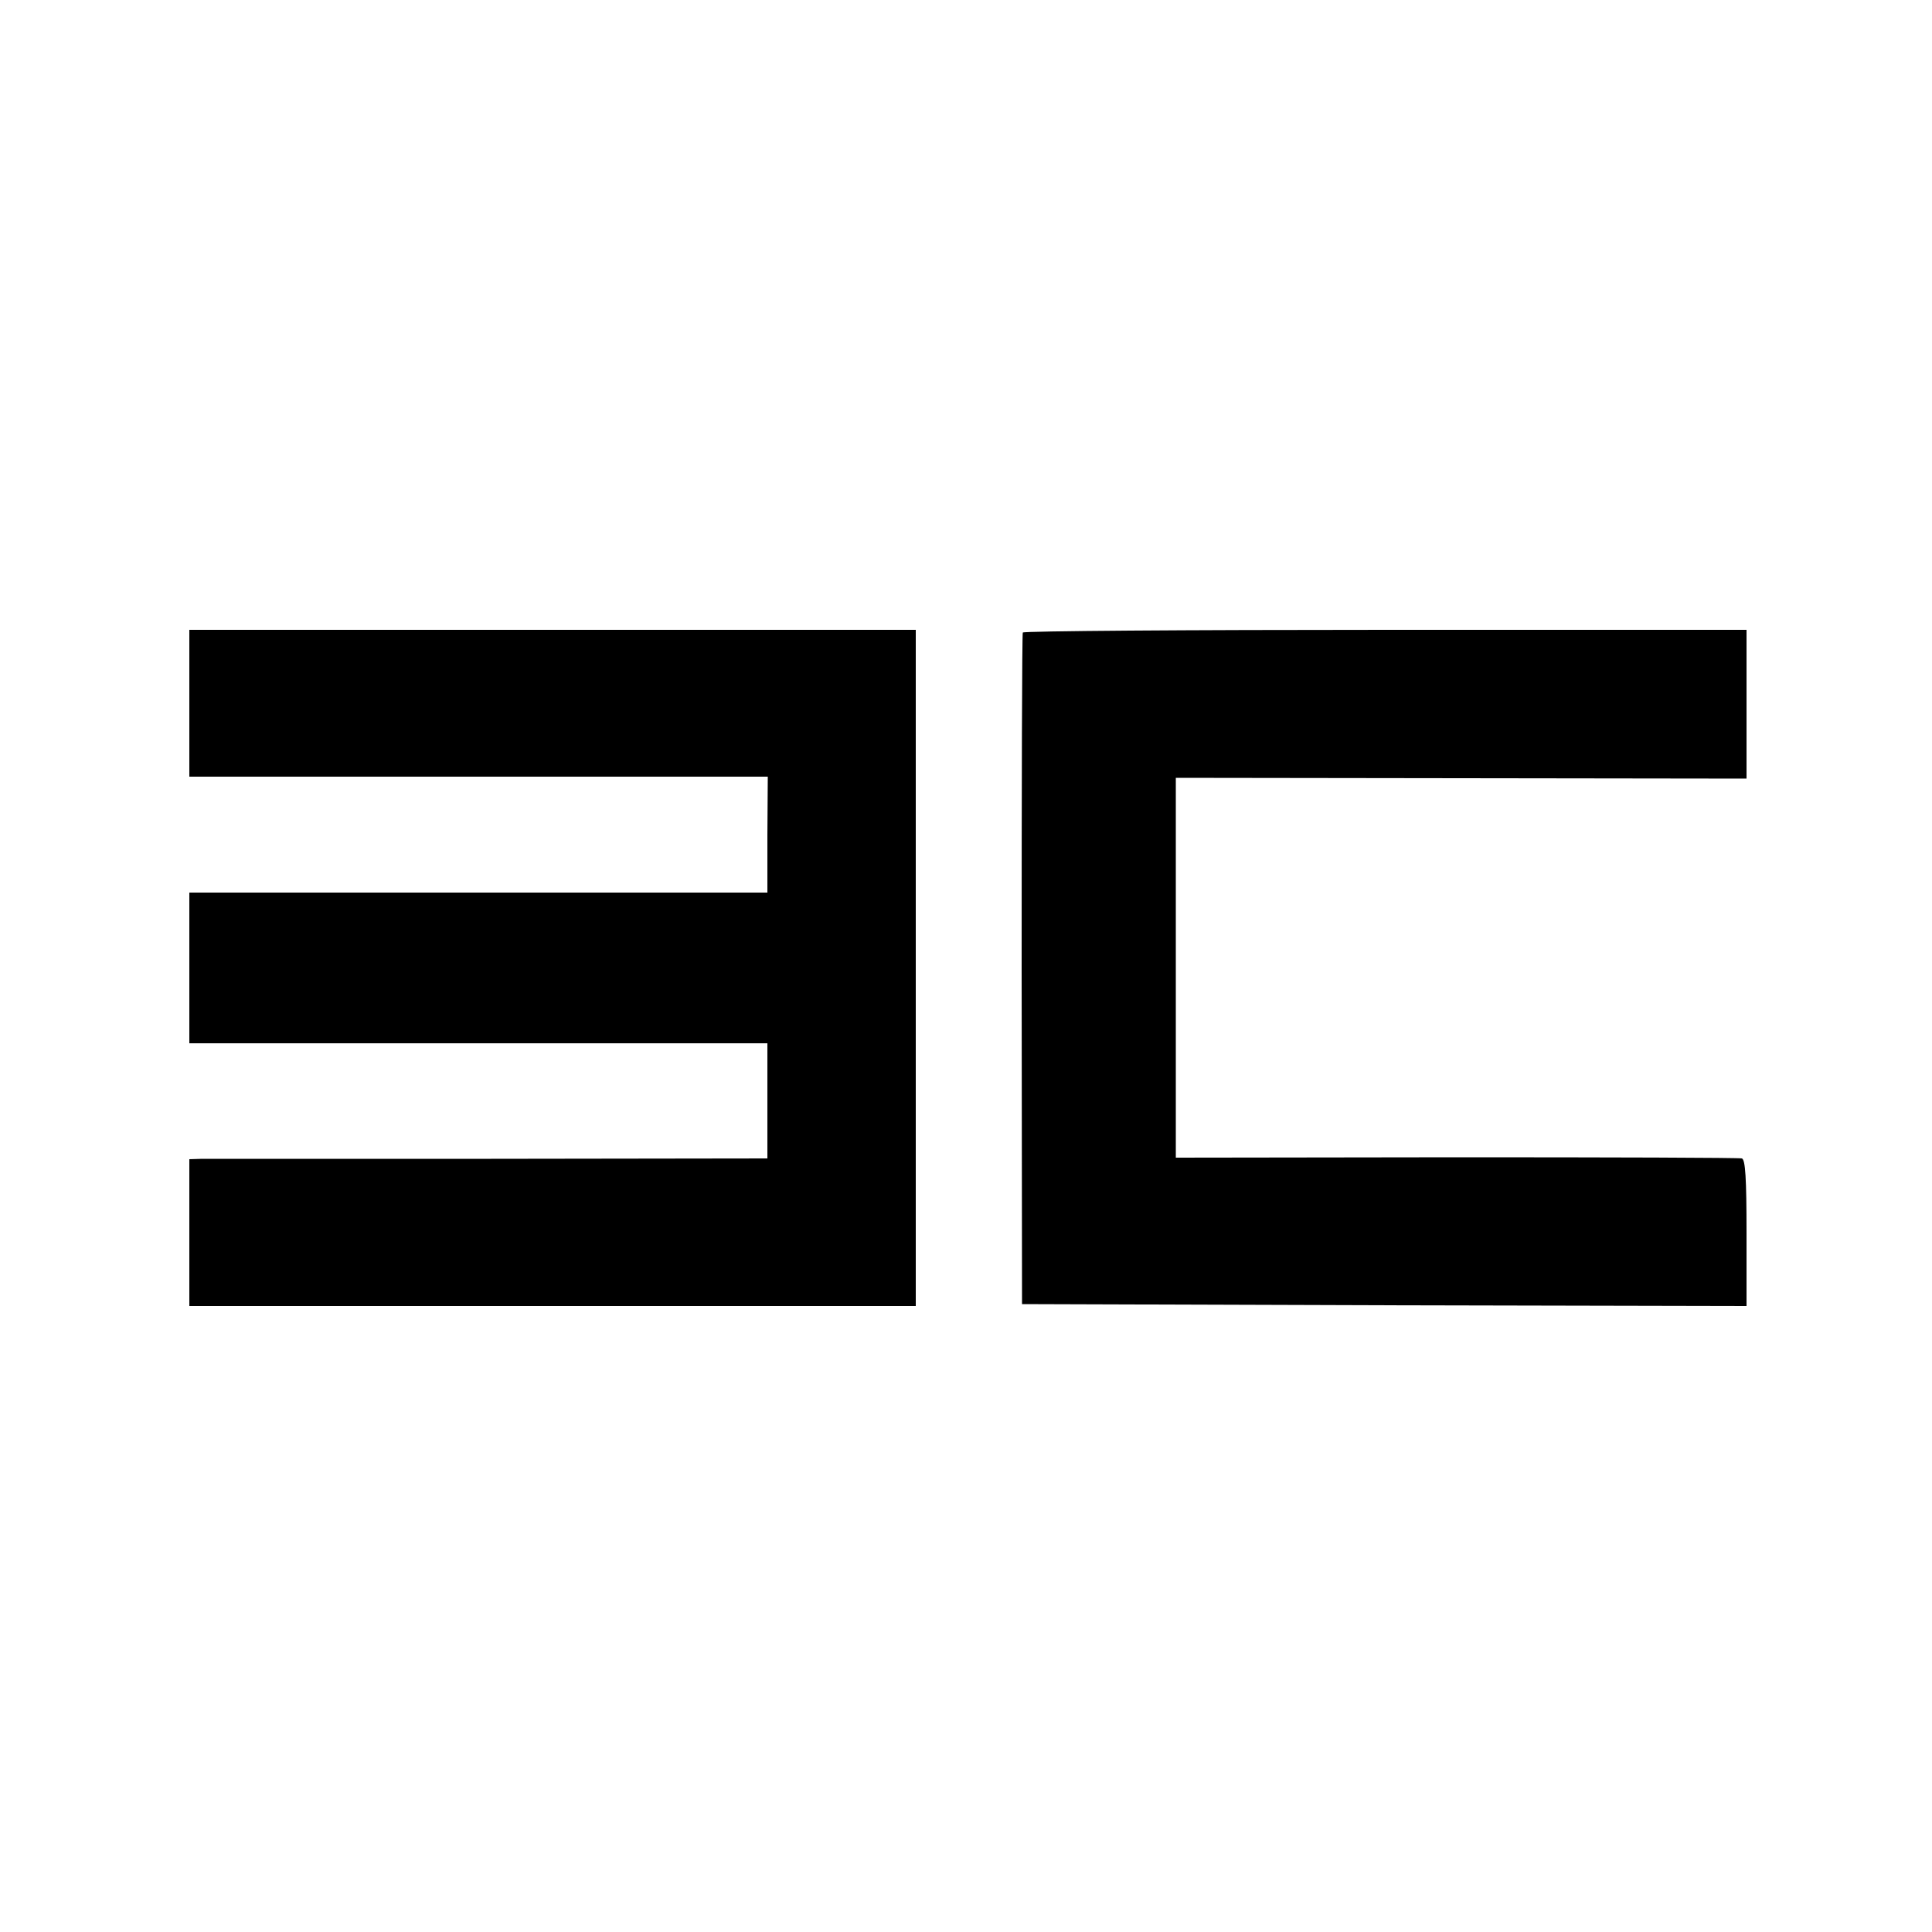
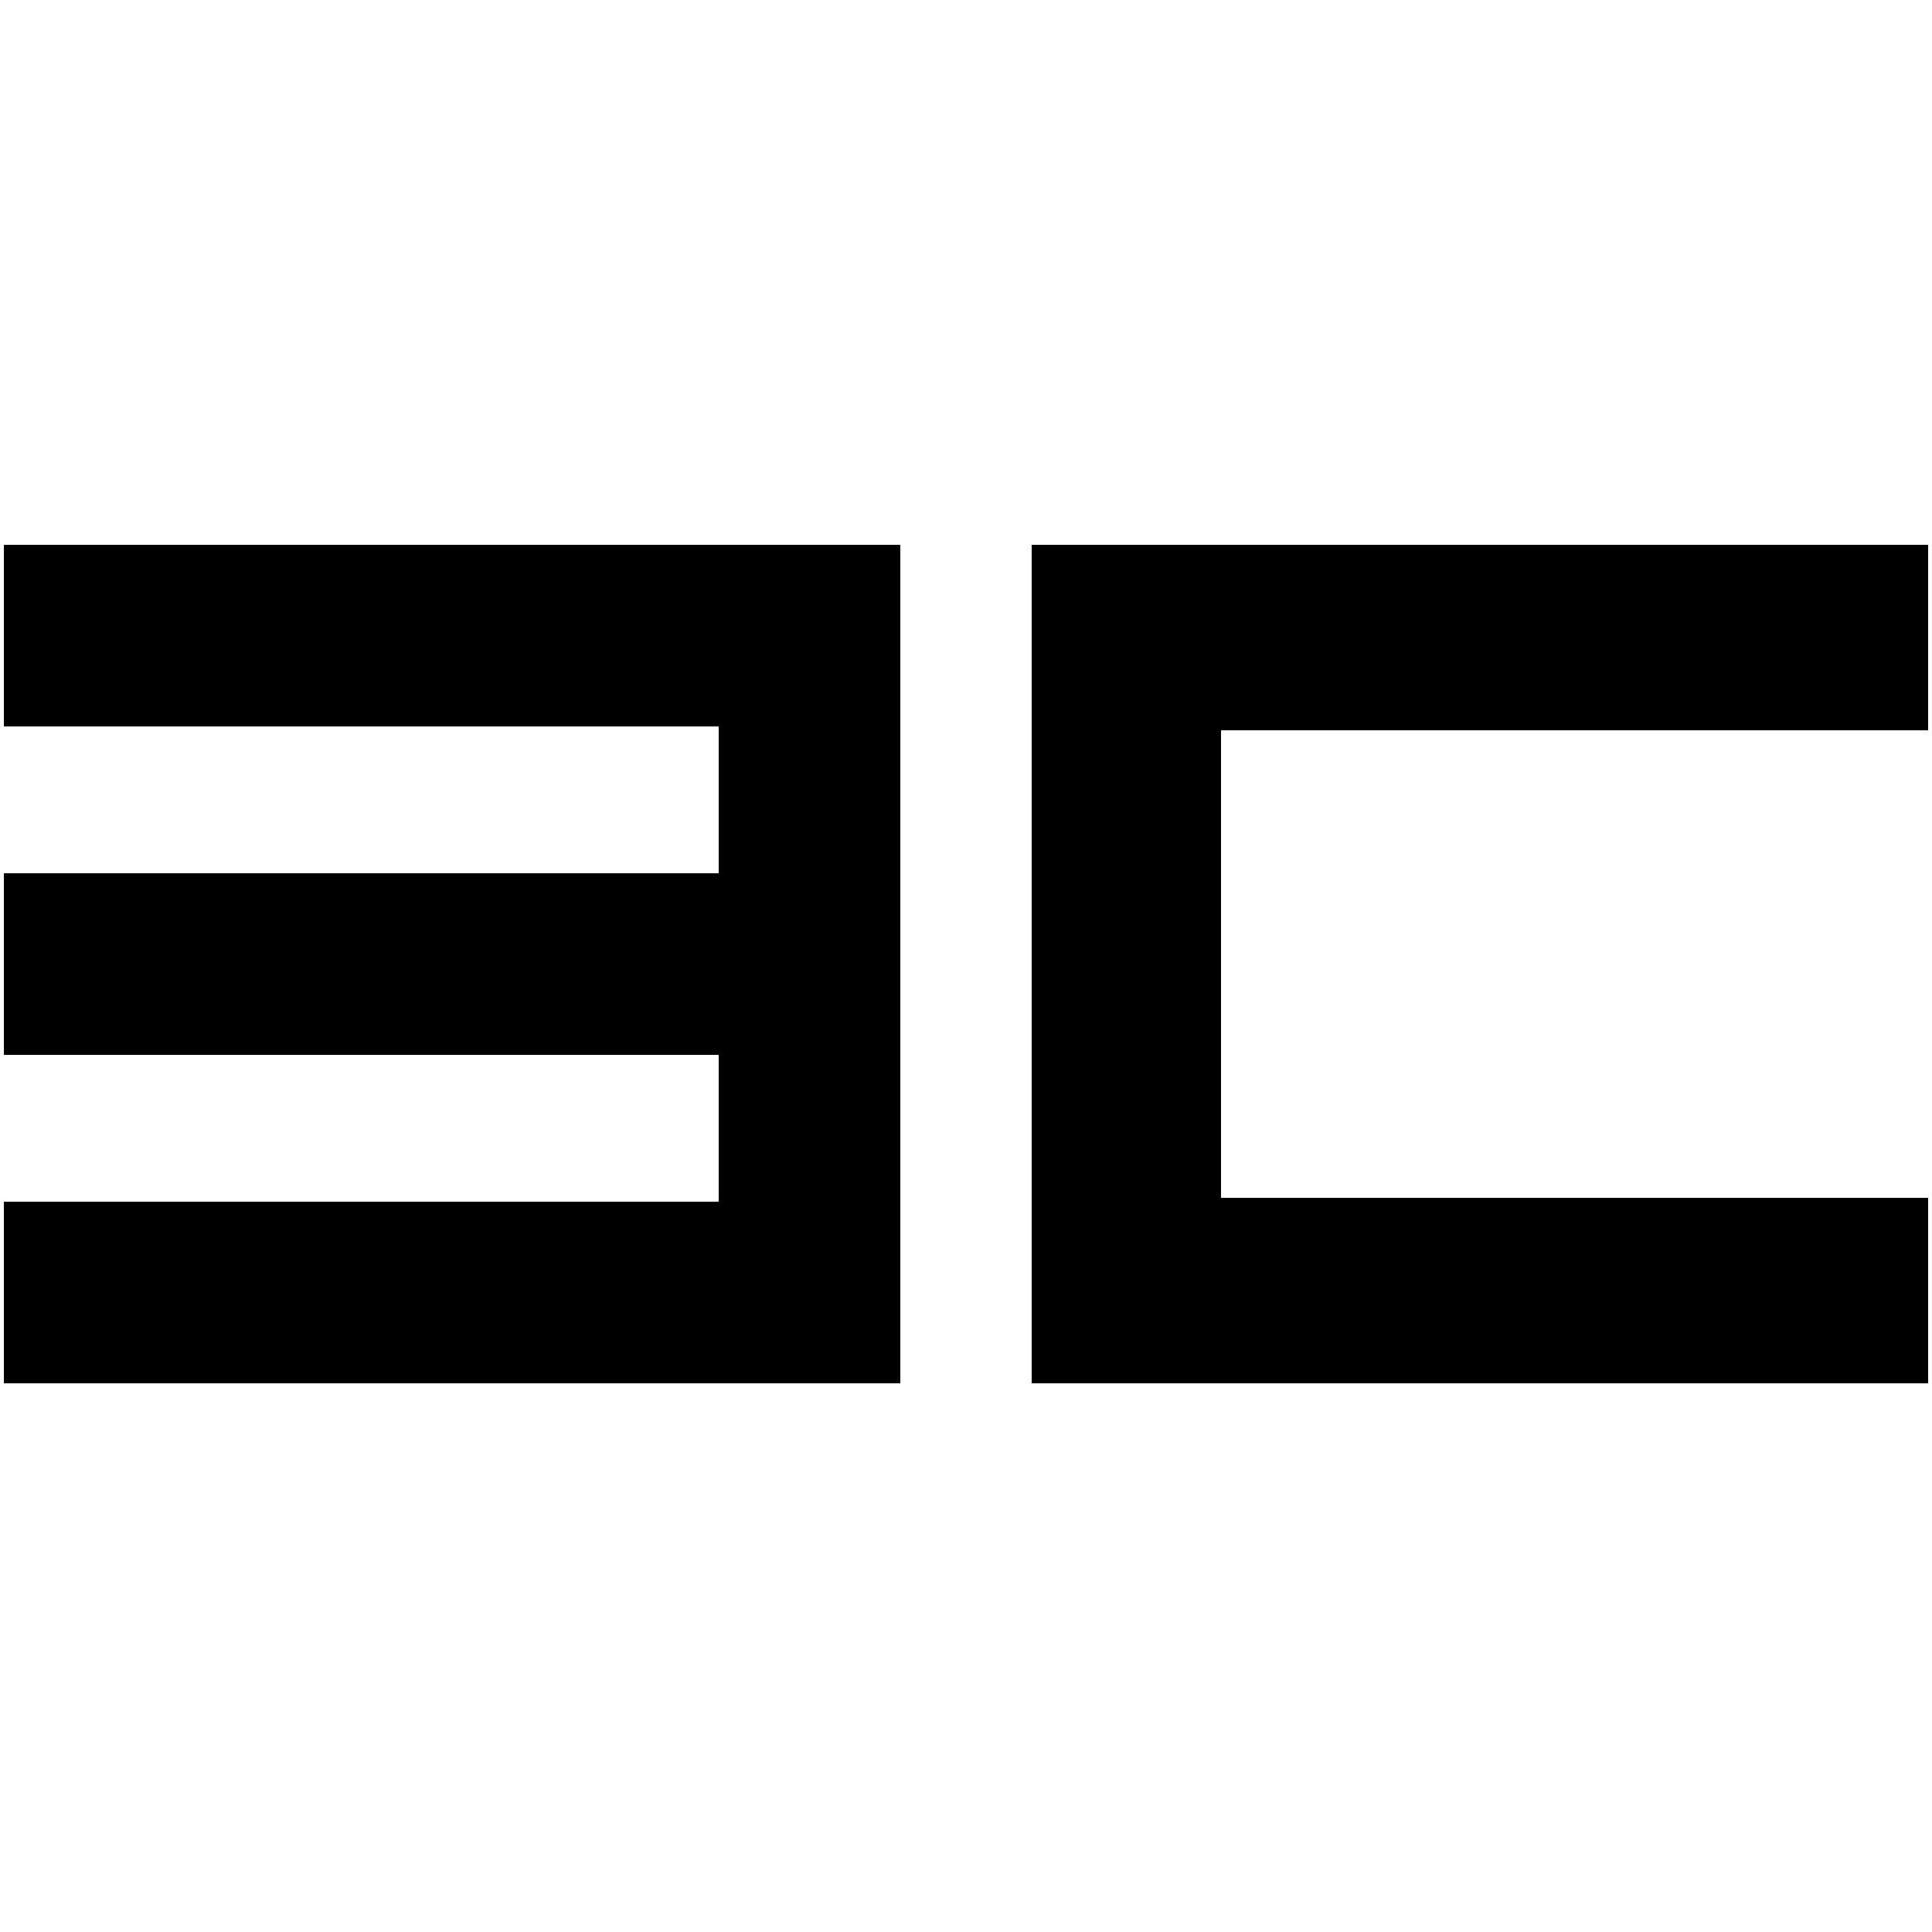
<svg xmlns="http://www.w3.org/2000/svg" version="1.0" width="500pt" height="500pt" viewBox="0 0 500 500" preserveAspectRatio="xMidYMid meet">
  <g transform="translate(0,500) scale(0.1,-0.1)" fill="#000000" stroke="none">
-     <path d="M490 3180 l0 -190 748 0 749 0 -1 -150 0 -150 -748 0 -748 0 0 -195 0 -195 748 0 748 0 0 -149 0 -149 -715 -1 c-394 0 -731 0 -748 0 l-33 -1 0 -190 0 -190 940 0 940 0 0 875 0 875 -940 0 -940 0 0 -190z" />
-     <path d="M2647 3363 c-2 -5 -3 -397 -3 -873 l1 -865 938 -3 937 -2 0 189 c0 142 -3 190 -12 193 -7 2 -340 3 -739 3 l-726 -1 0 491 0 492 739 -1 738 -1 0 193 0 192 -934 0 c-514 0 -937 -3 -939 -7z" />
+     <path d="M10 3355 l0 -235 925 0 925 0 0 -190 0 -190 -925 0 -925 0 0 -235 0 -235 925 0 925 0 0 -190 0 -190 -925 0 -925 0 0 -235 0 -235 1160 0 1160 0 0 1085 0 1085 -1160 0 -1160 0 0 -235z" />
+     <path d="M2670 2505 l0 -1085 1160 0 1160 0 0 240 0 240 -915 0 -915 0 0 605 0 605 915 0 915 0 0 240 0 240 -1160 0 -1160 0 0 -1085z" />
  </g>
</svg>
